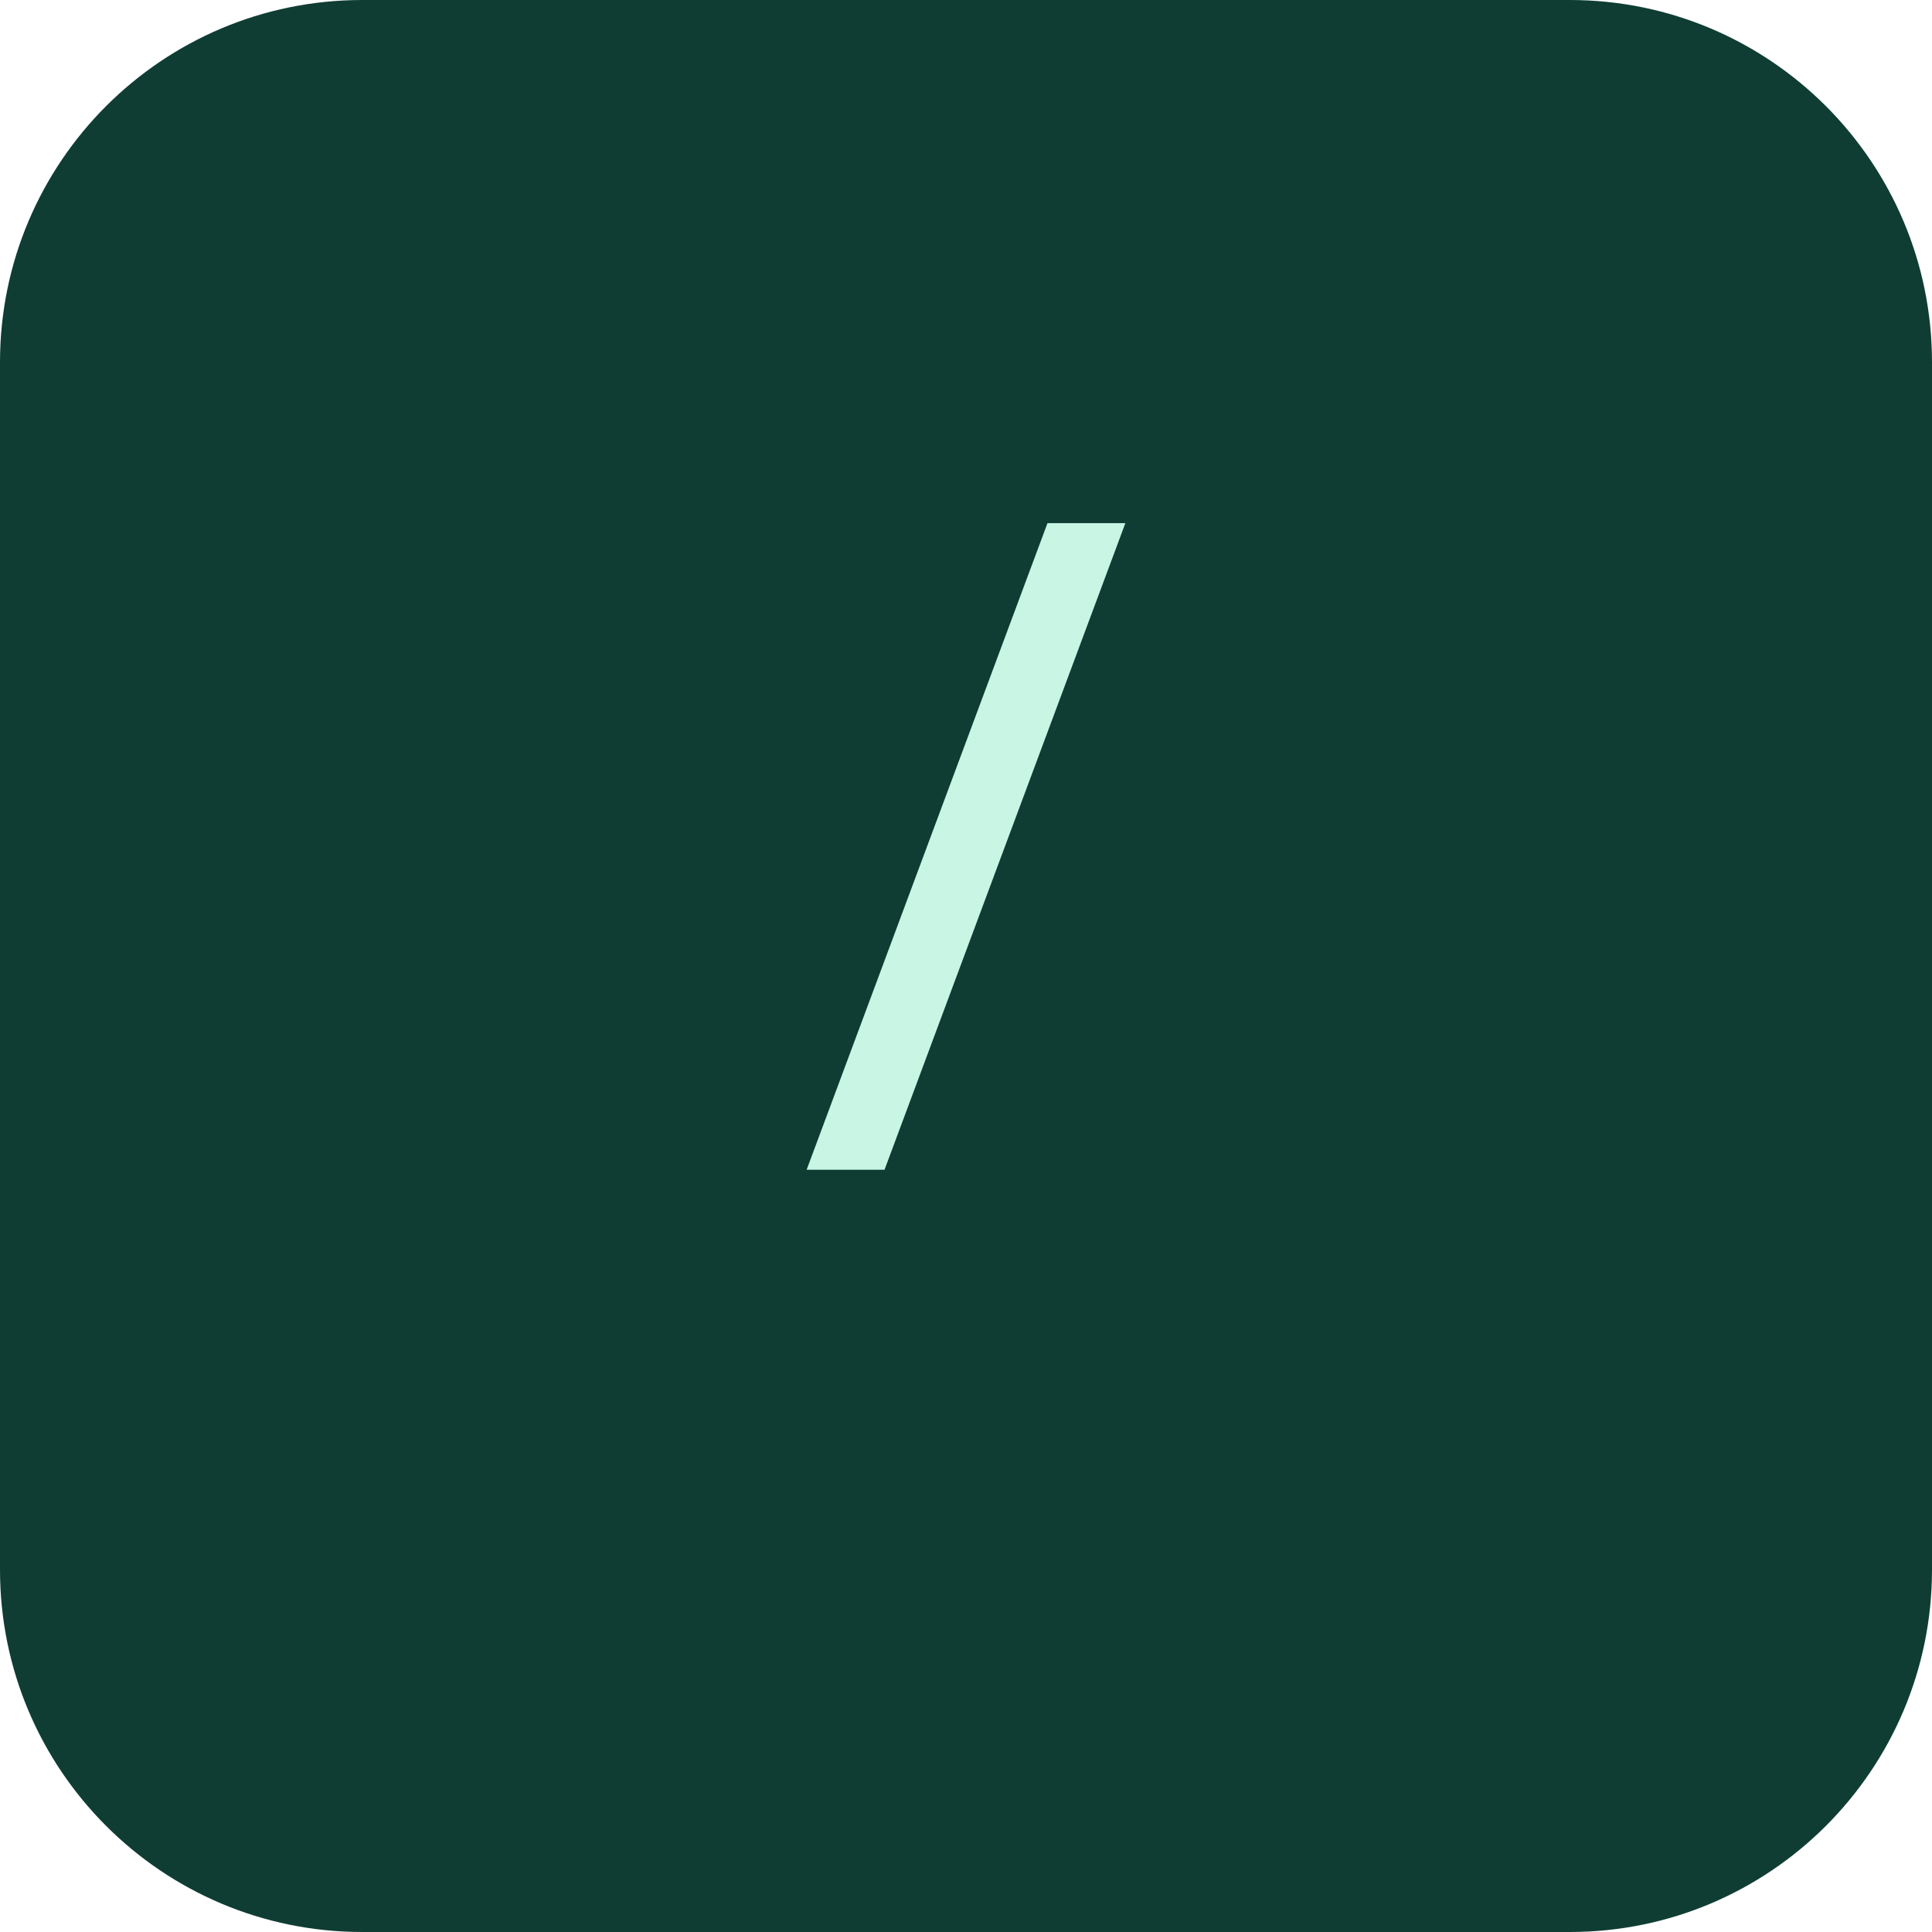
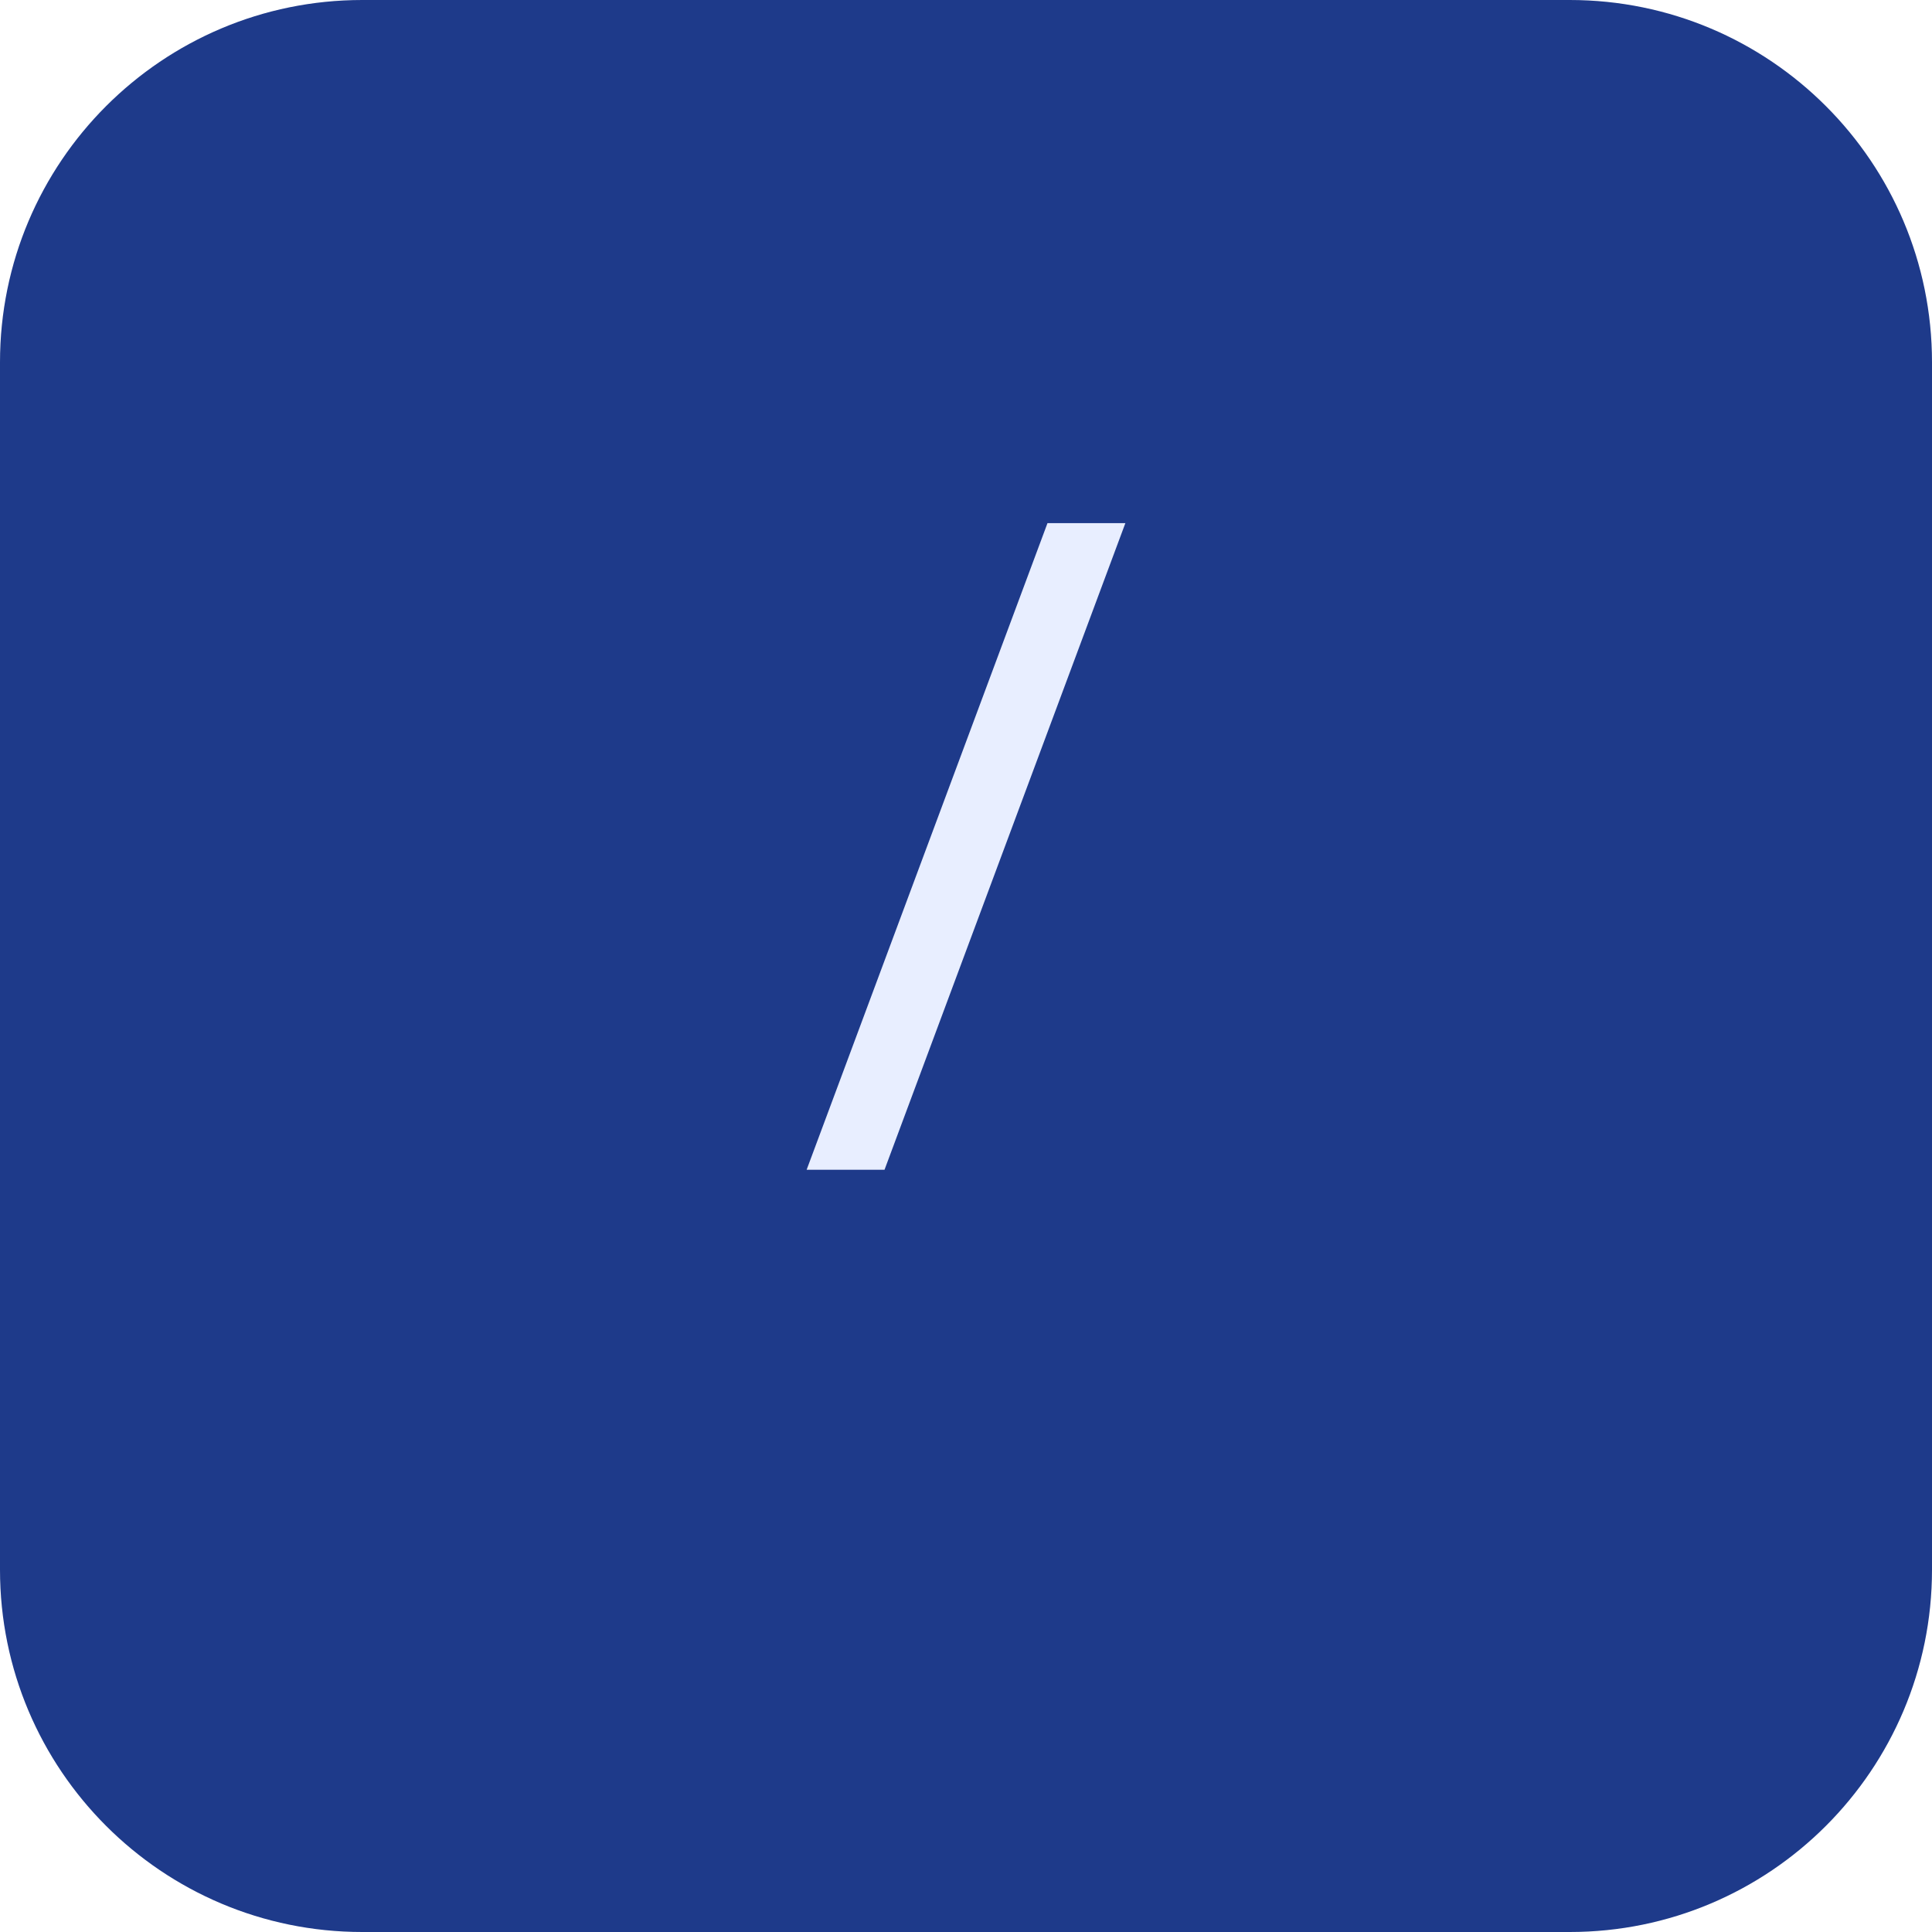
<svg xmlns="http://www.w3.org/2000/svg" viewBox="0 0 512 512">
-   <rect width="512" height="512" rx="96" fill="#0f3d34" />
-   <text x="256" y="310" text-anchor="middle" font-size="240" fill="#c8f5e4" font-family="Tahoma, sans-serif">/</text>
+   <rect width="512" height="512" rx="96" fill="#1e3a8a" />
+   <text x="256" y="310" text-anchor="middle" font-size="240" fill="#e8eeff" font-family="Tahoma, sans-serif">/</text>
</svg>
